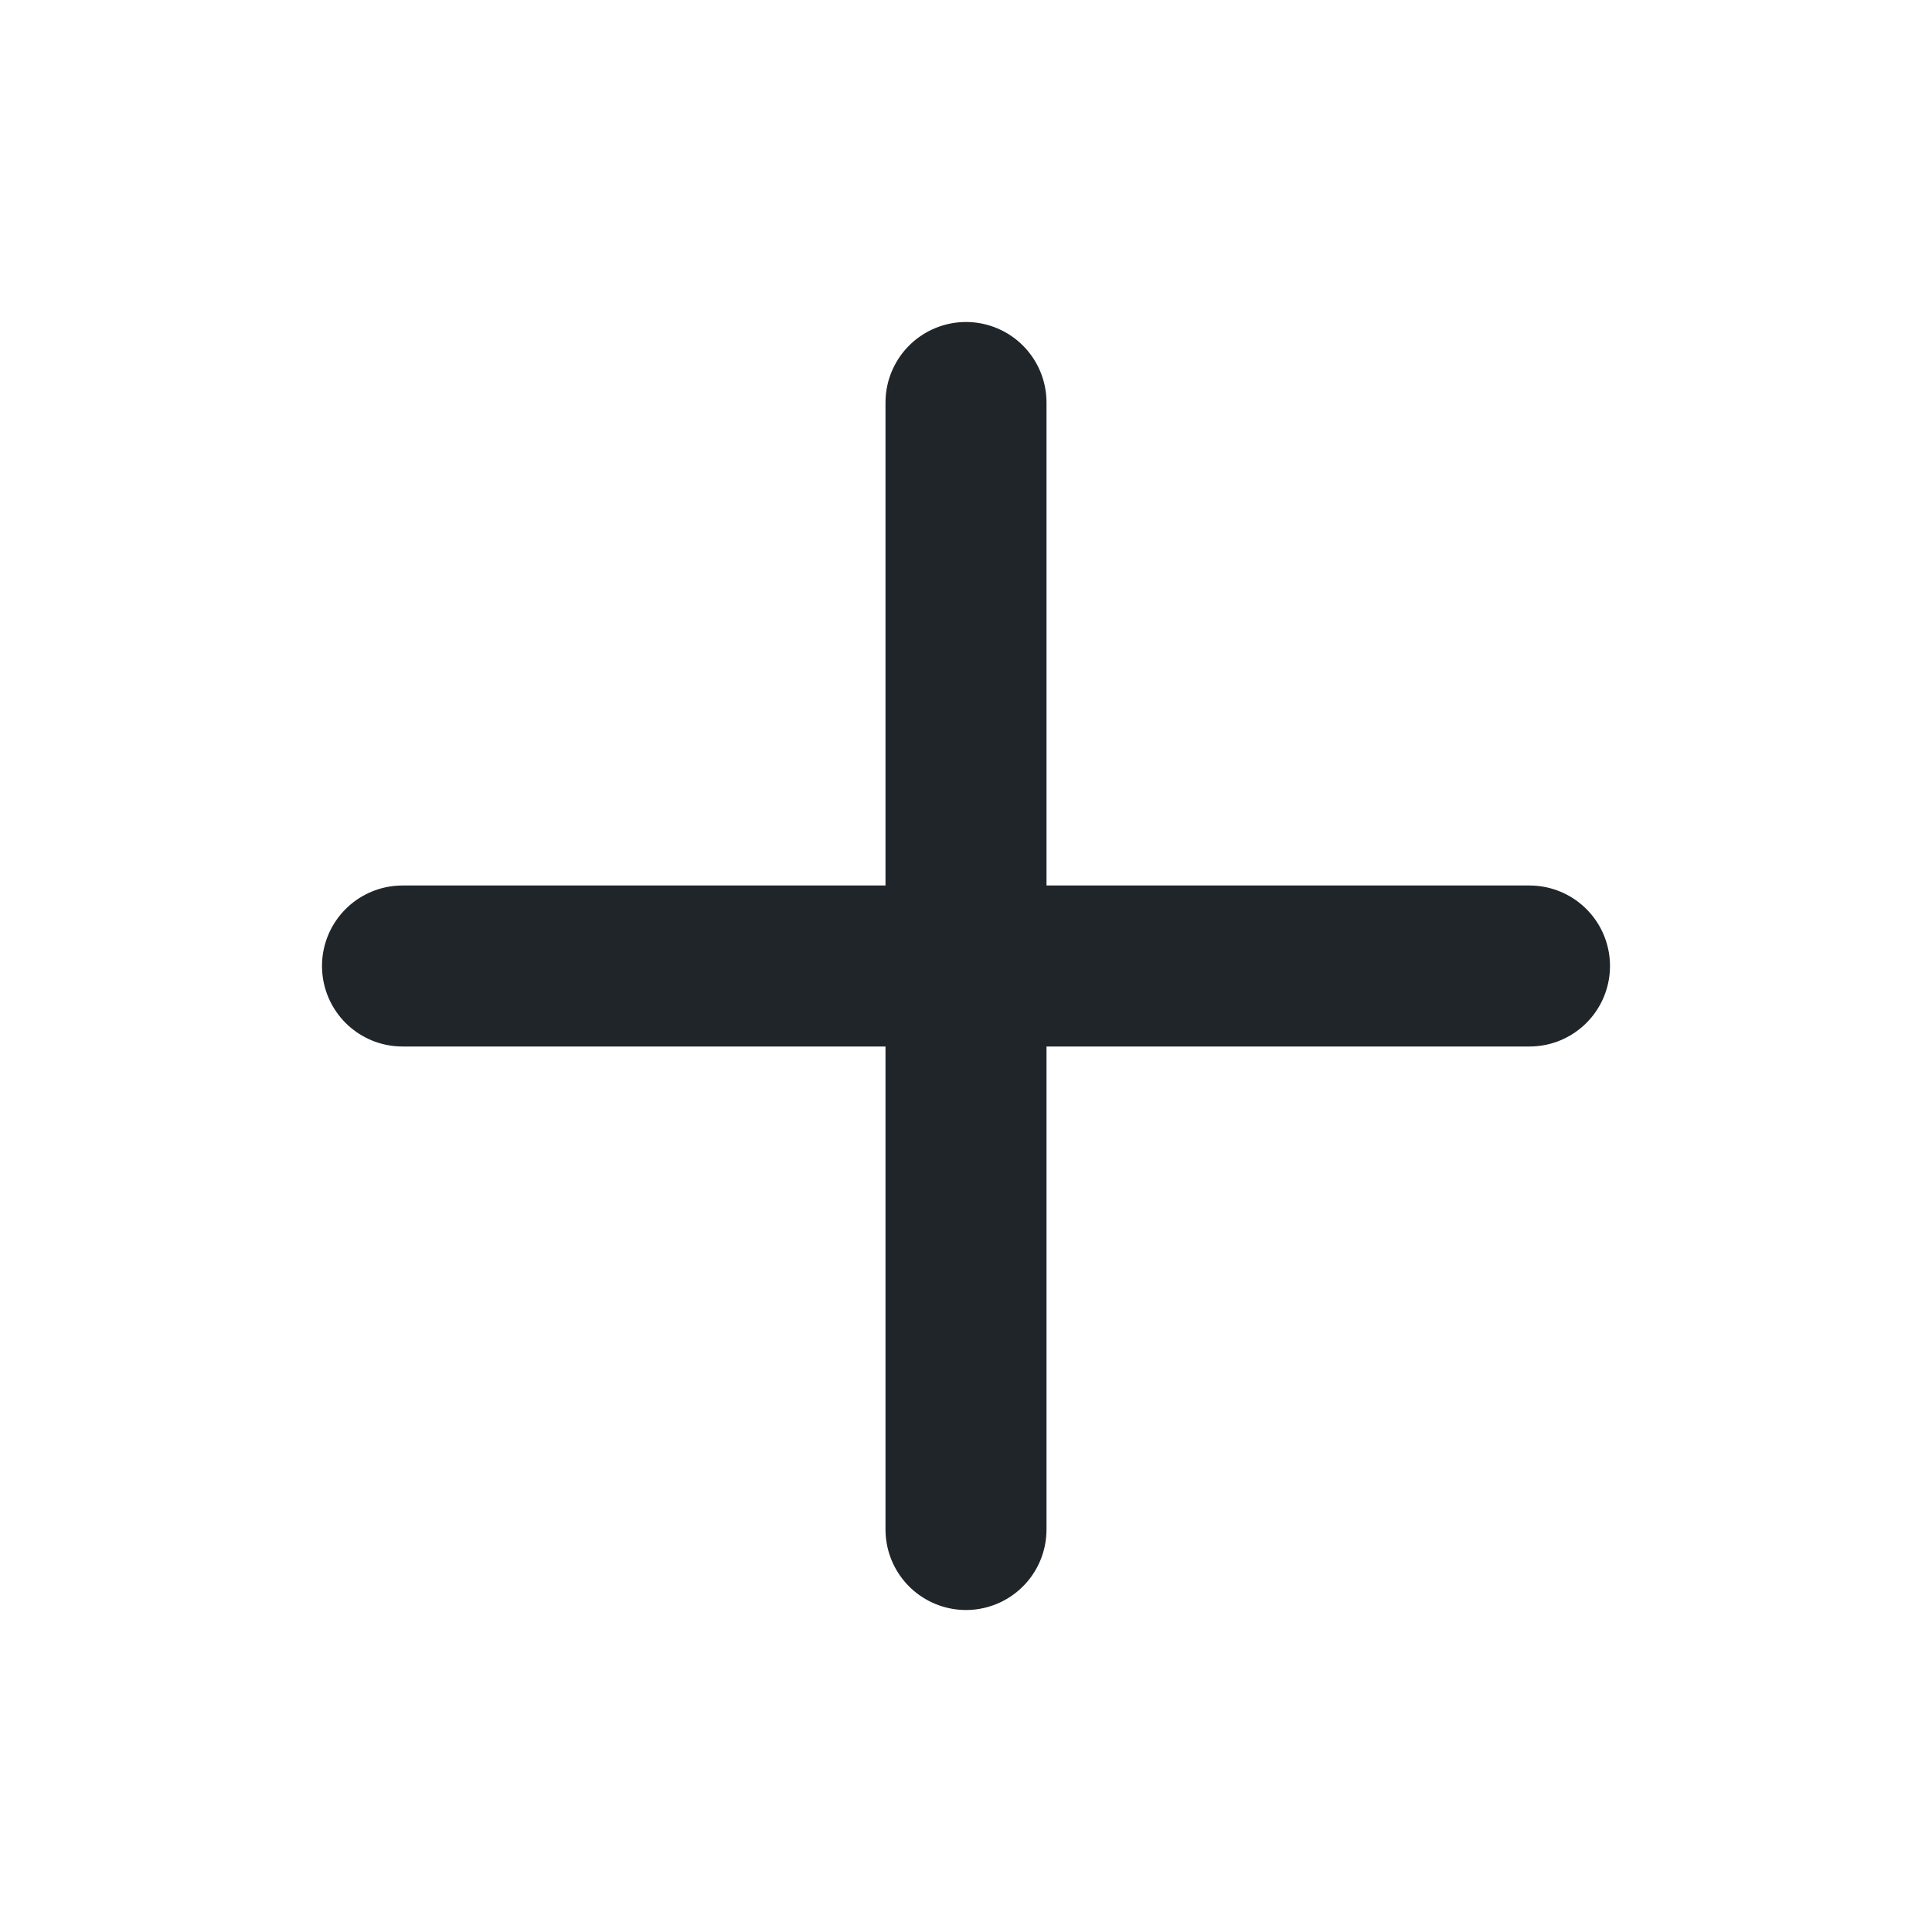
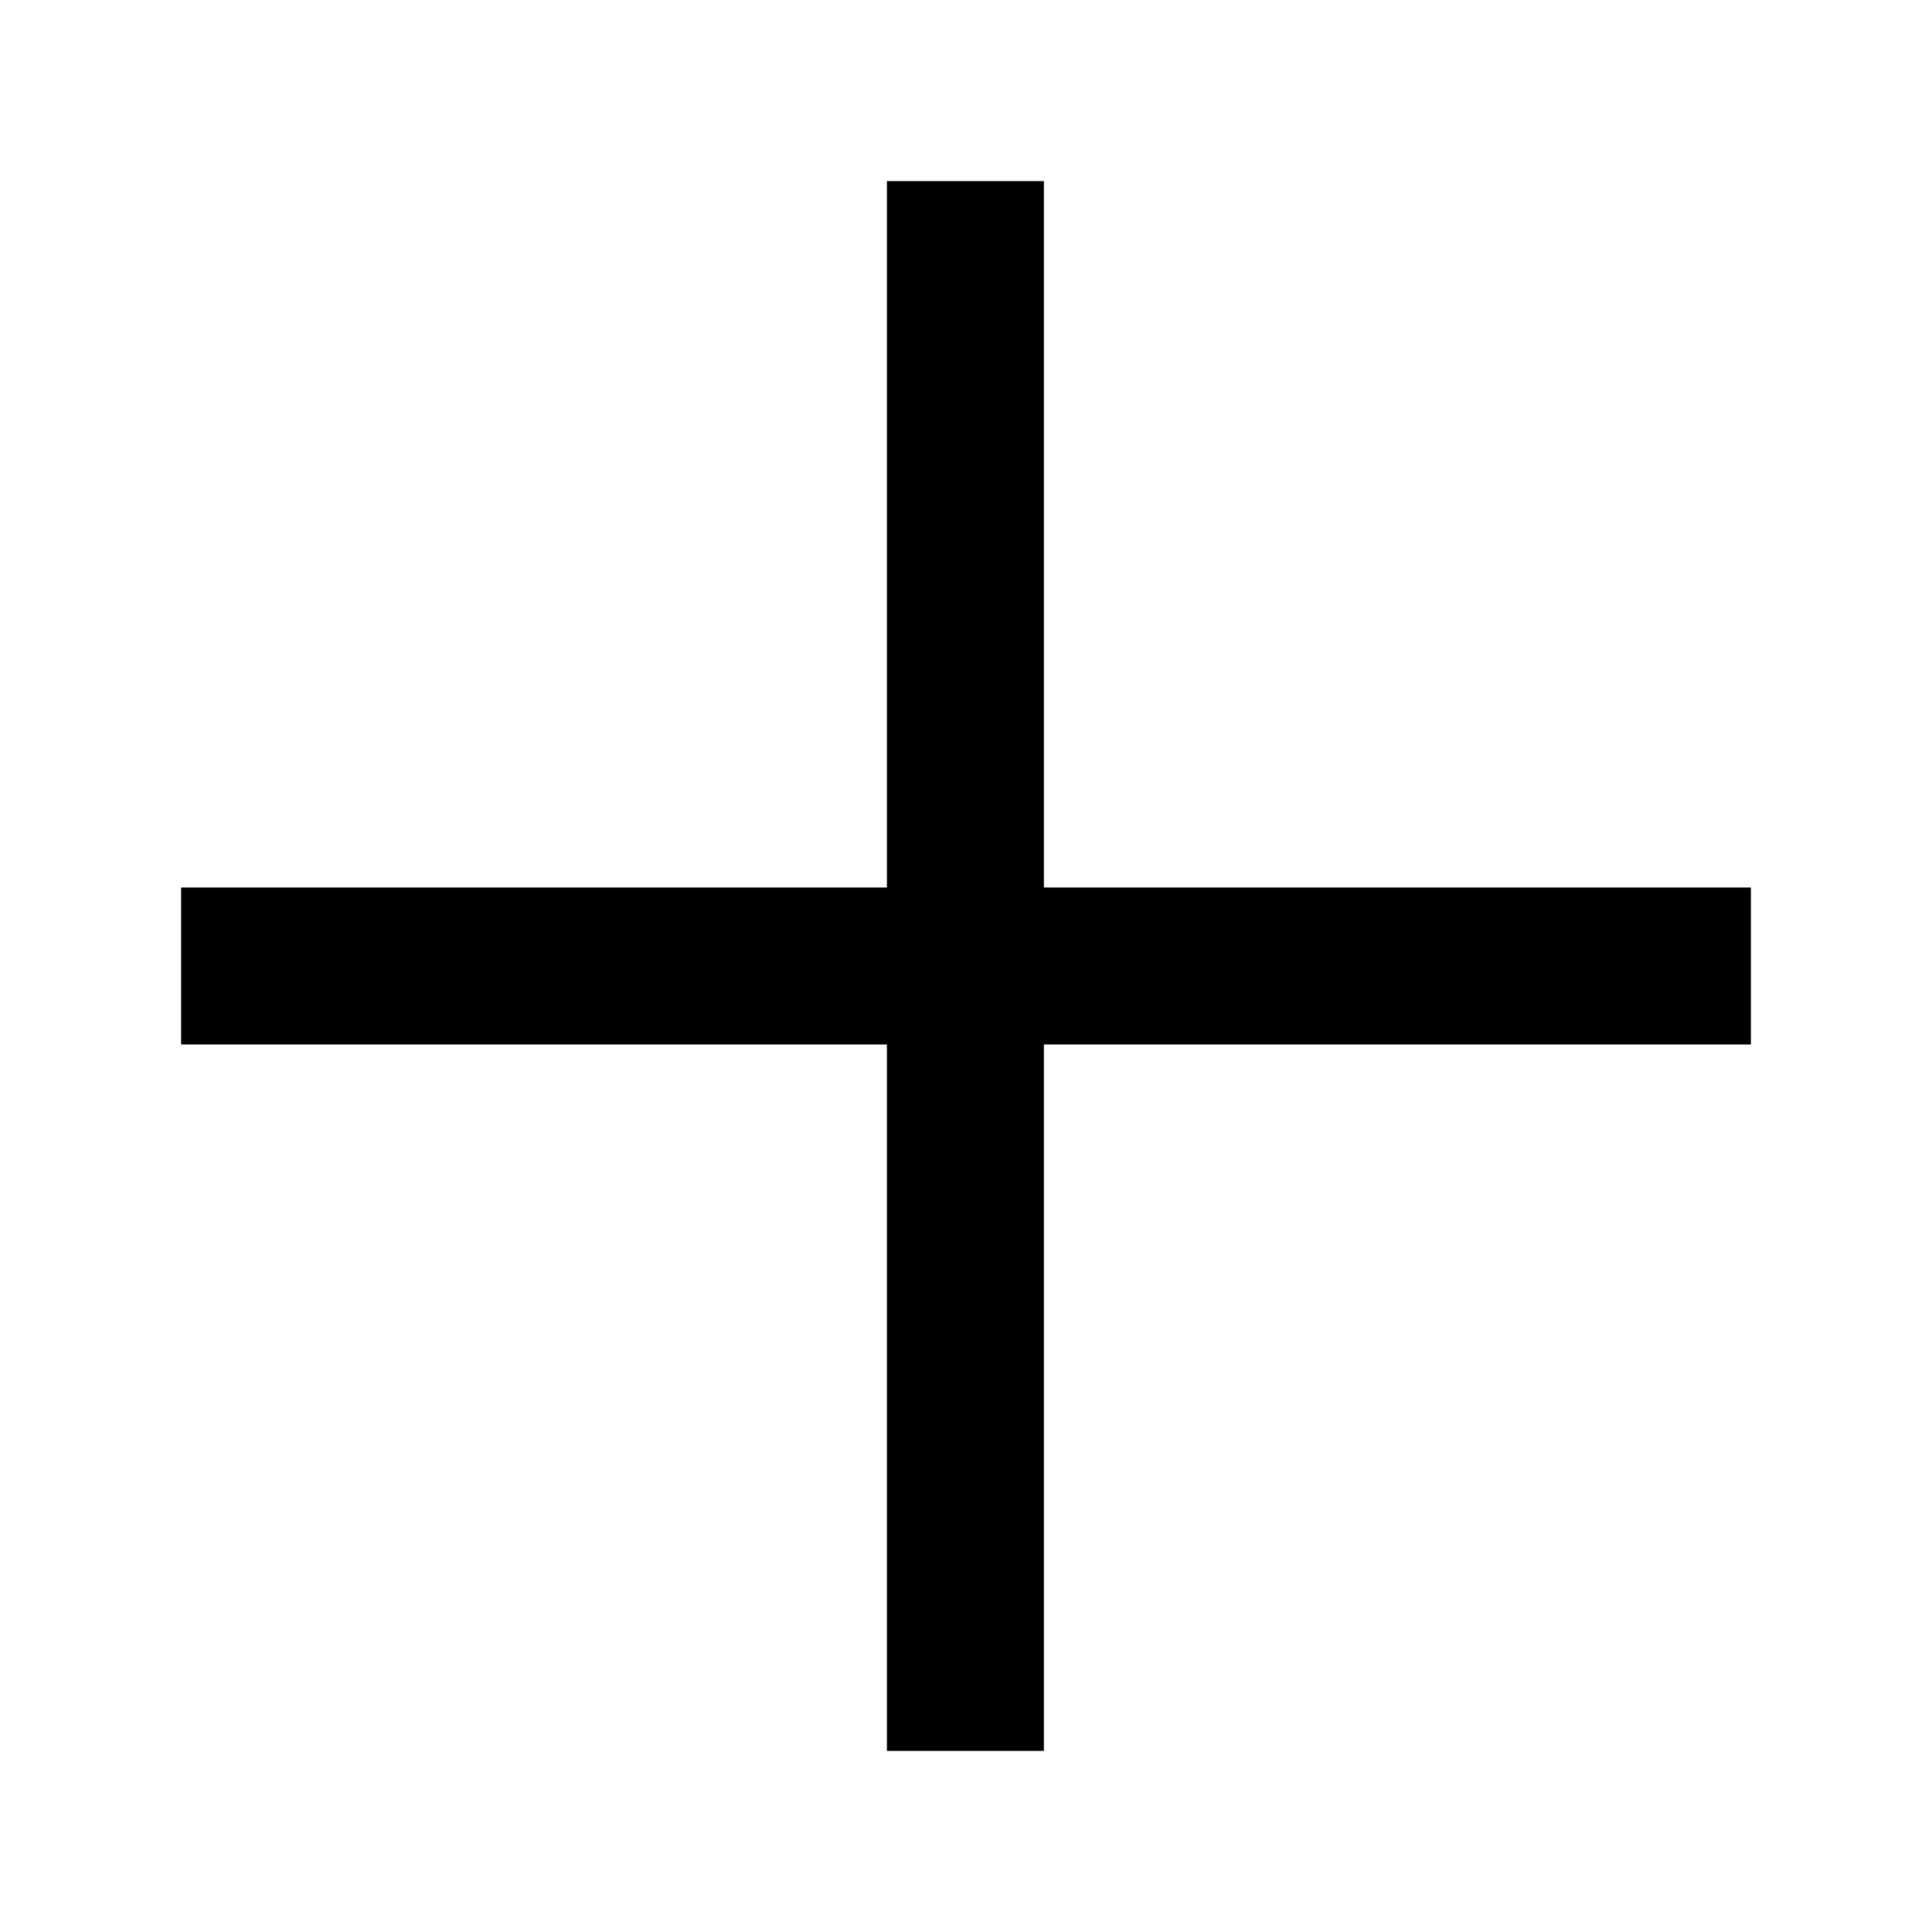
- <svg xmlns="http://www.w3.org/2000/svg" width="24" height="24" viewBox="0 0 24 24" fill="none" stroke="#20252A" stroke-width="2" stroke-linecap="round" stroke-linejoin="round">
-   <path d="M5 12h14" />
-   <path d="M12 5v14" />
+ <svg xmlns="http://www.w3.org/2000/svg" width="16" height="16" viewBox="0 0 16 16" fill="none">
+   <path d="M8.645 1.5V7.35H14.5V8.65H8.645V14.5H7.345V8.65H1.5V7.35H7.345V1.5H8.645Z" fill="currentColor" />
</svg>
